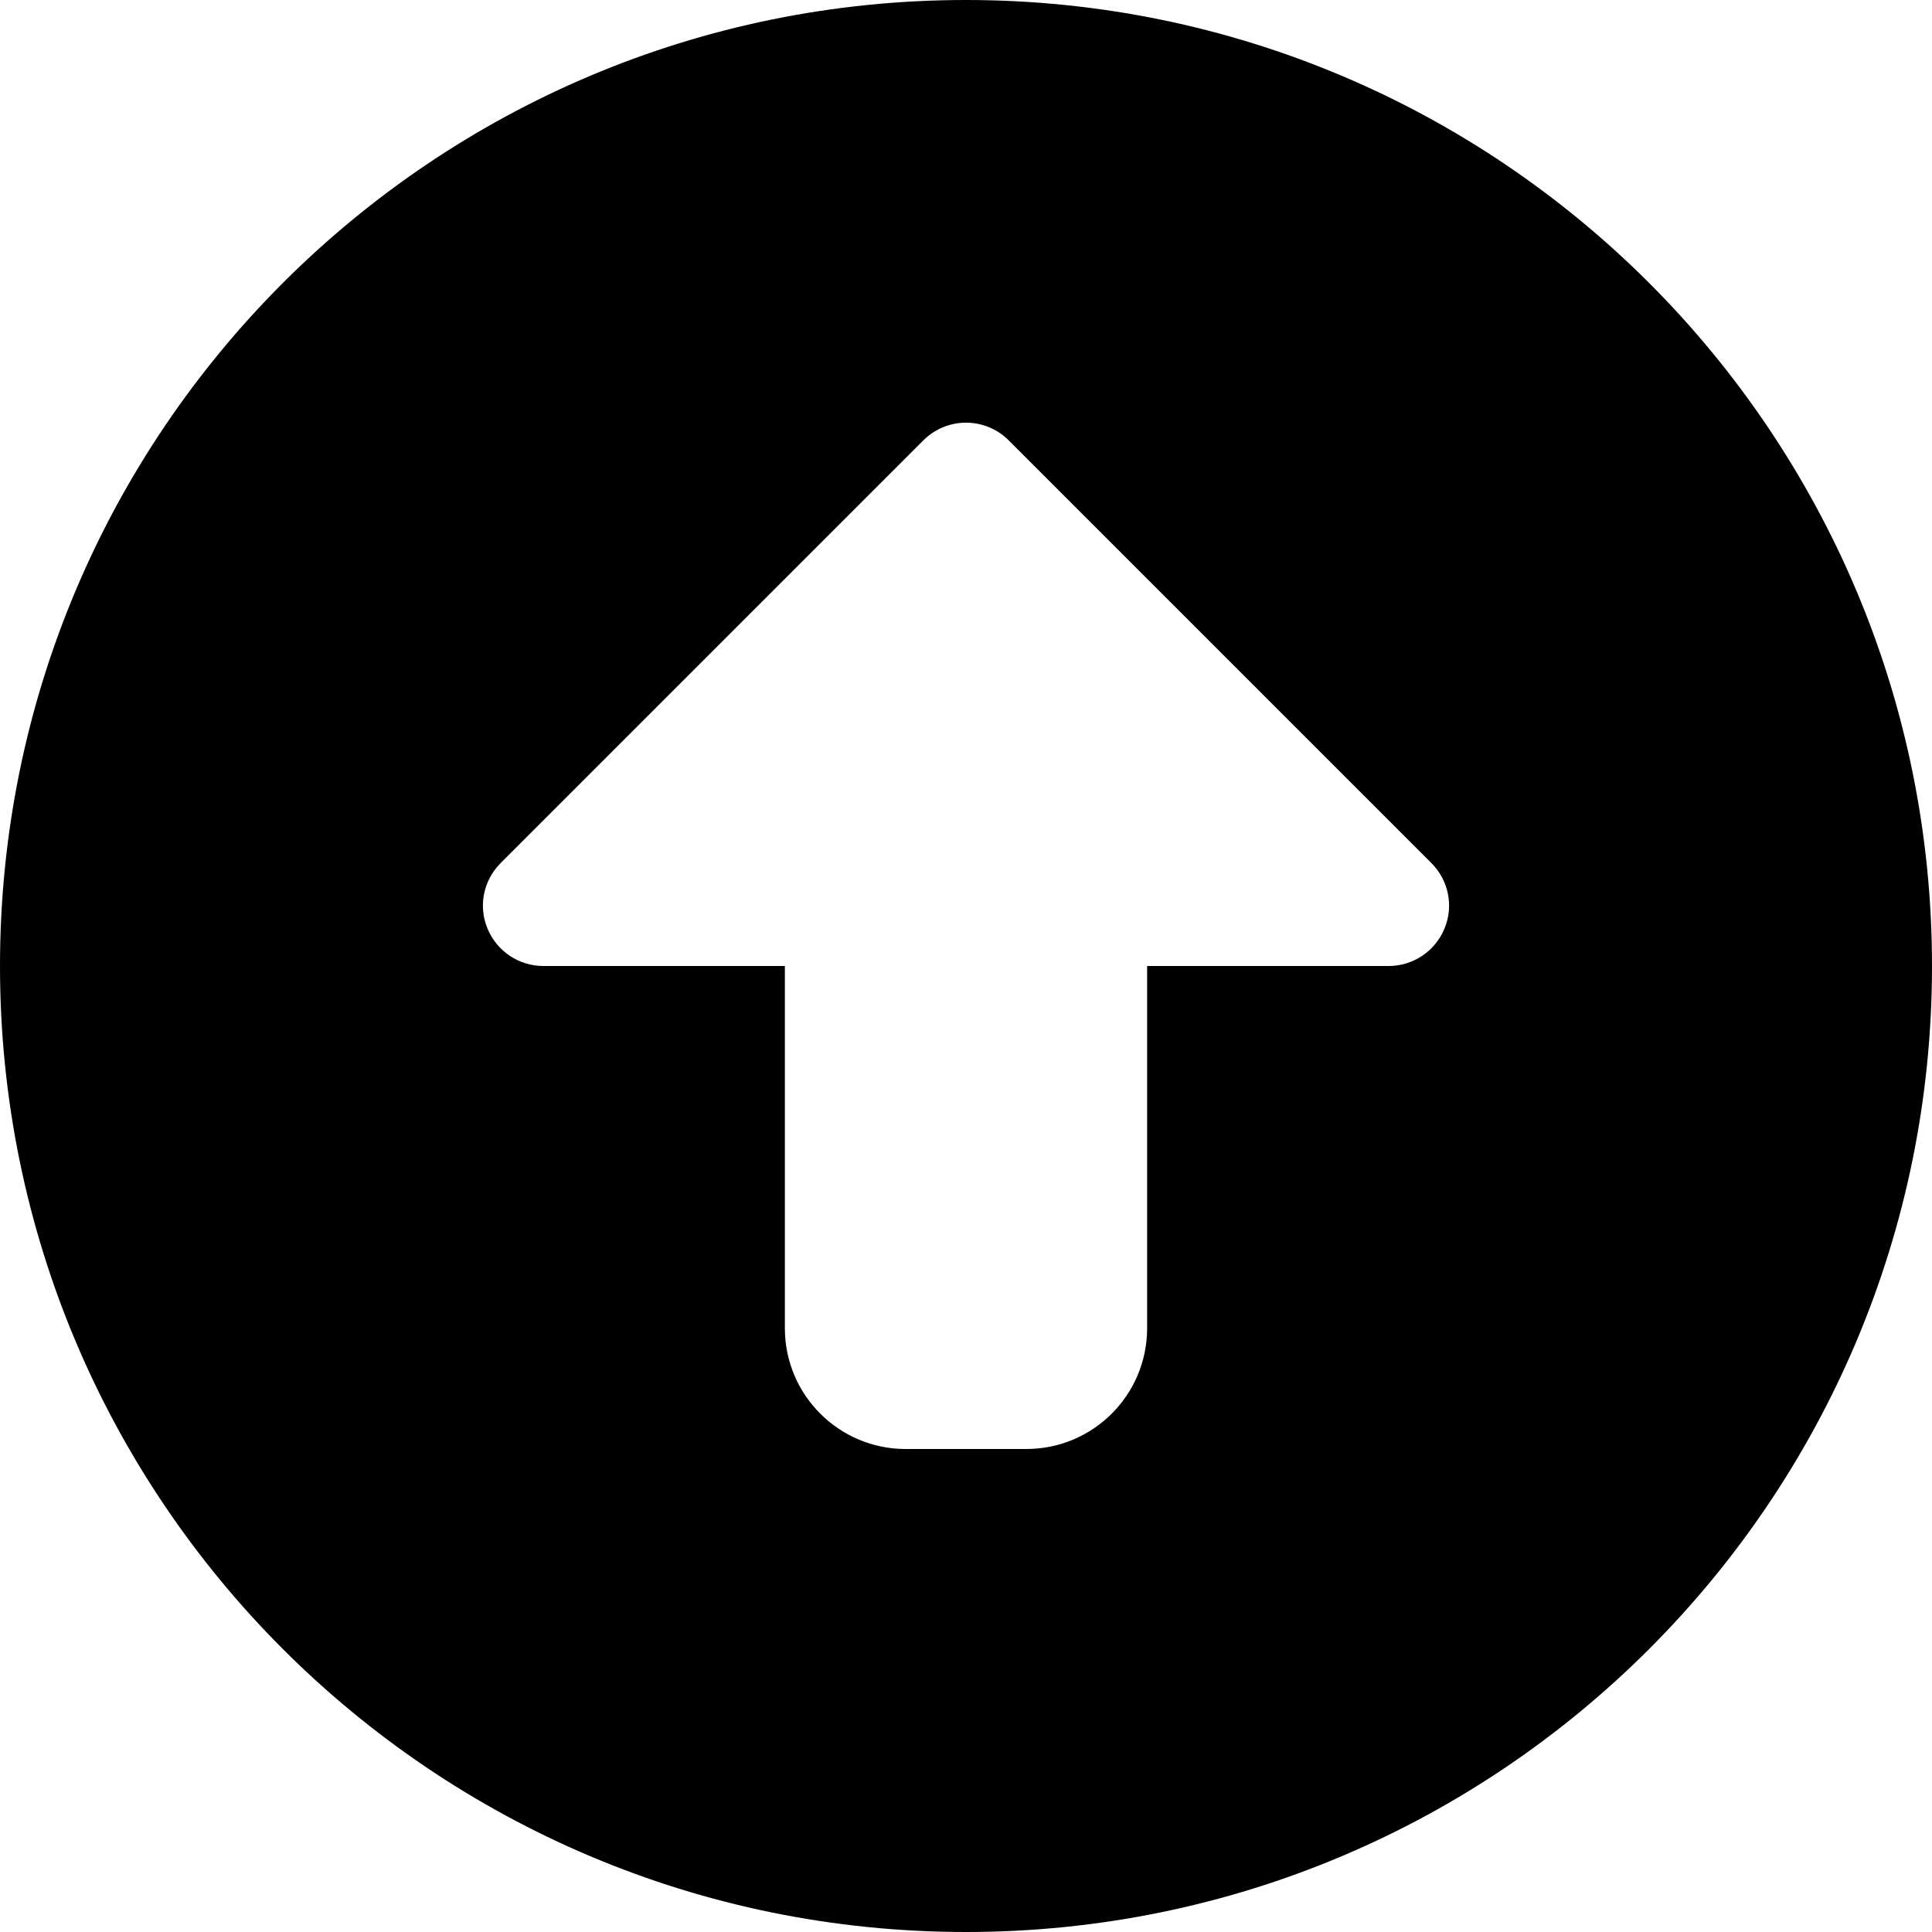
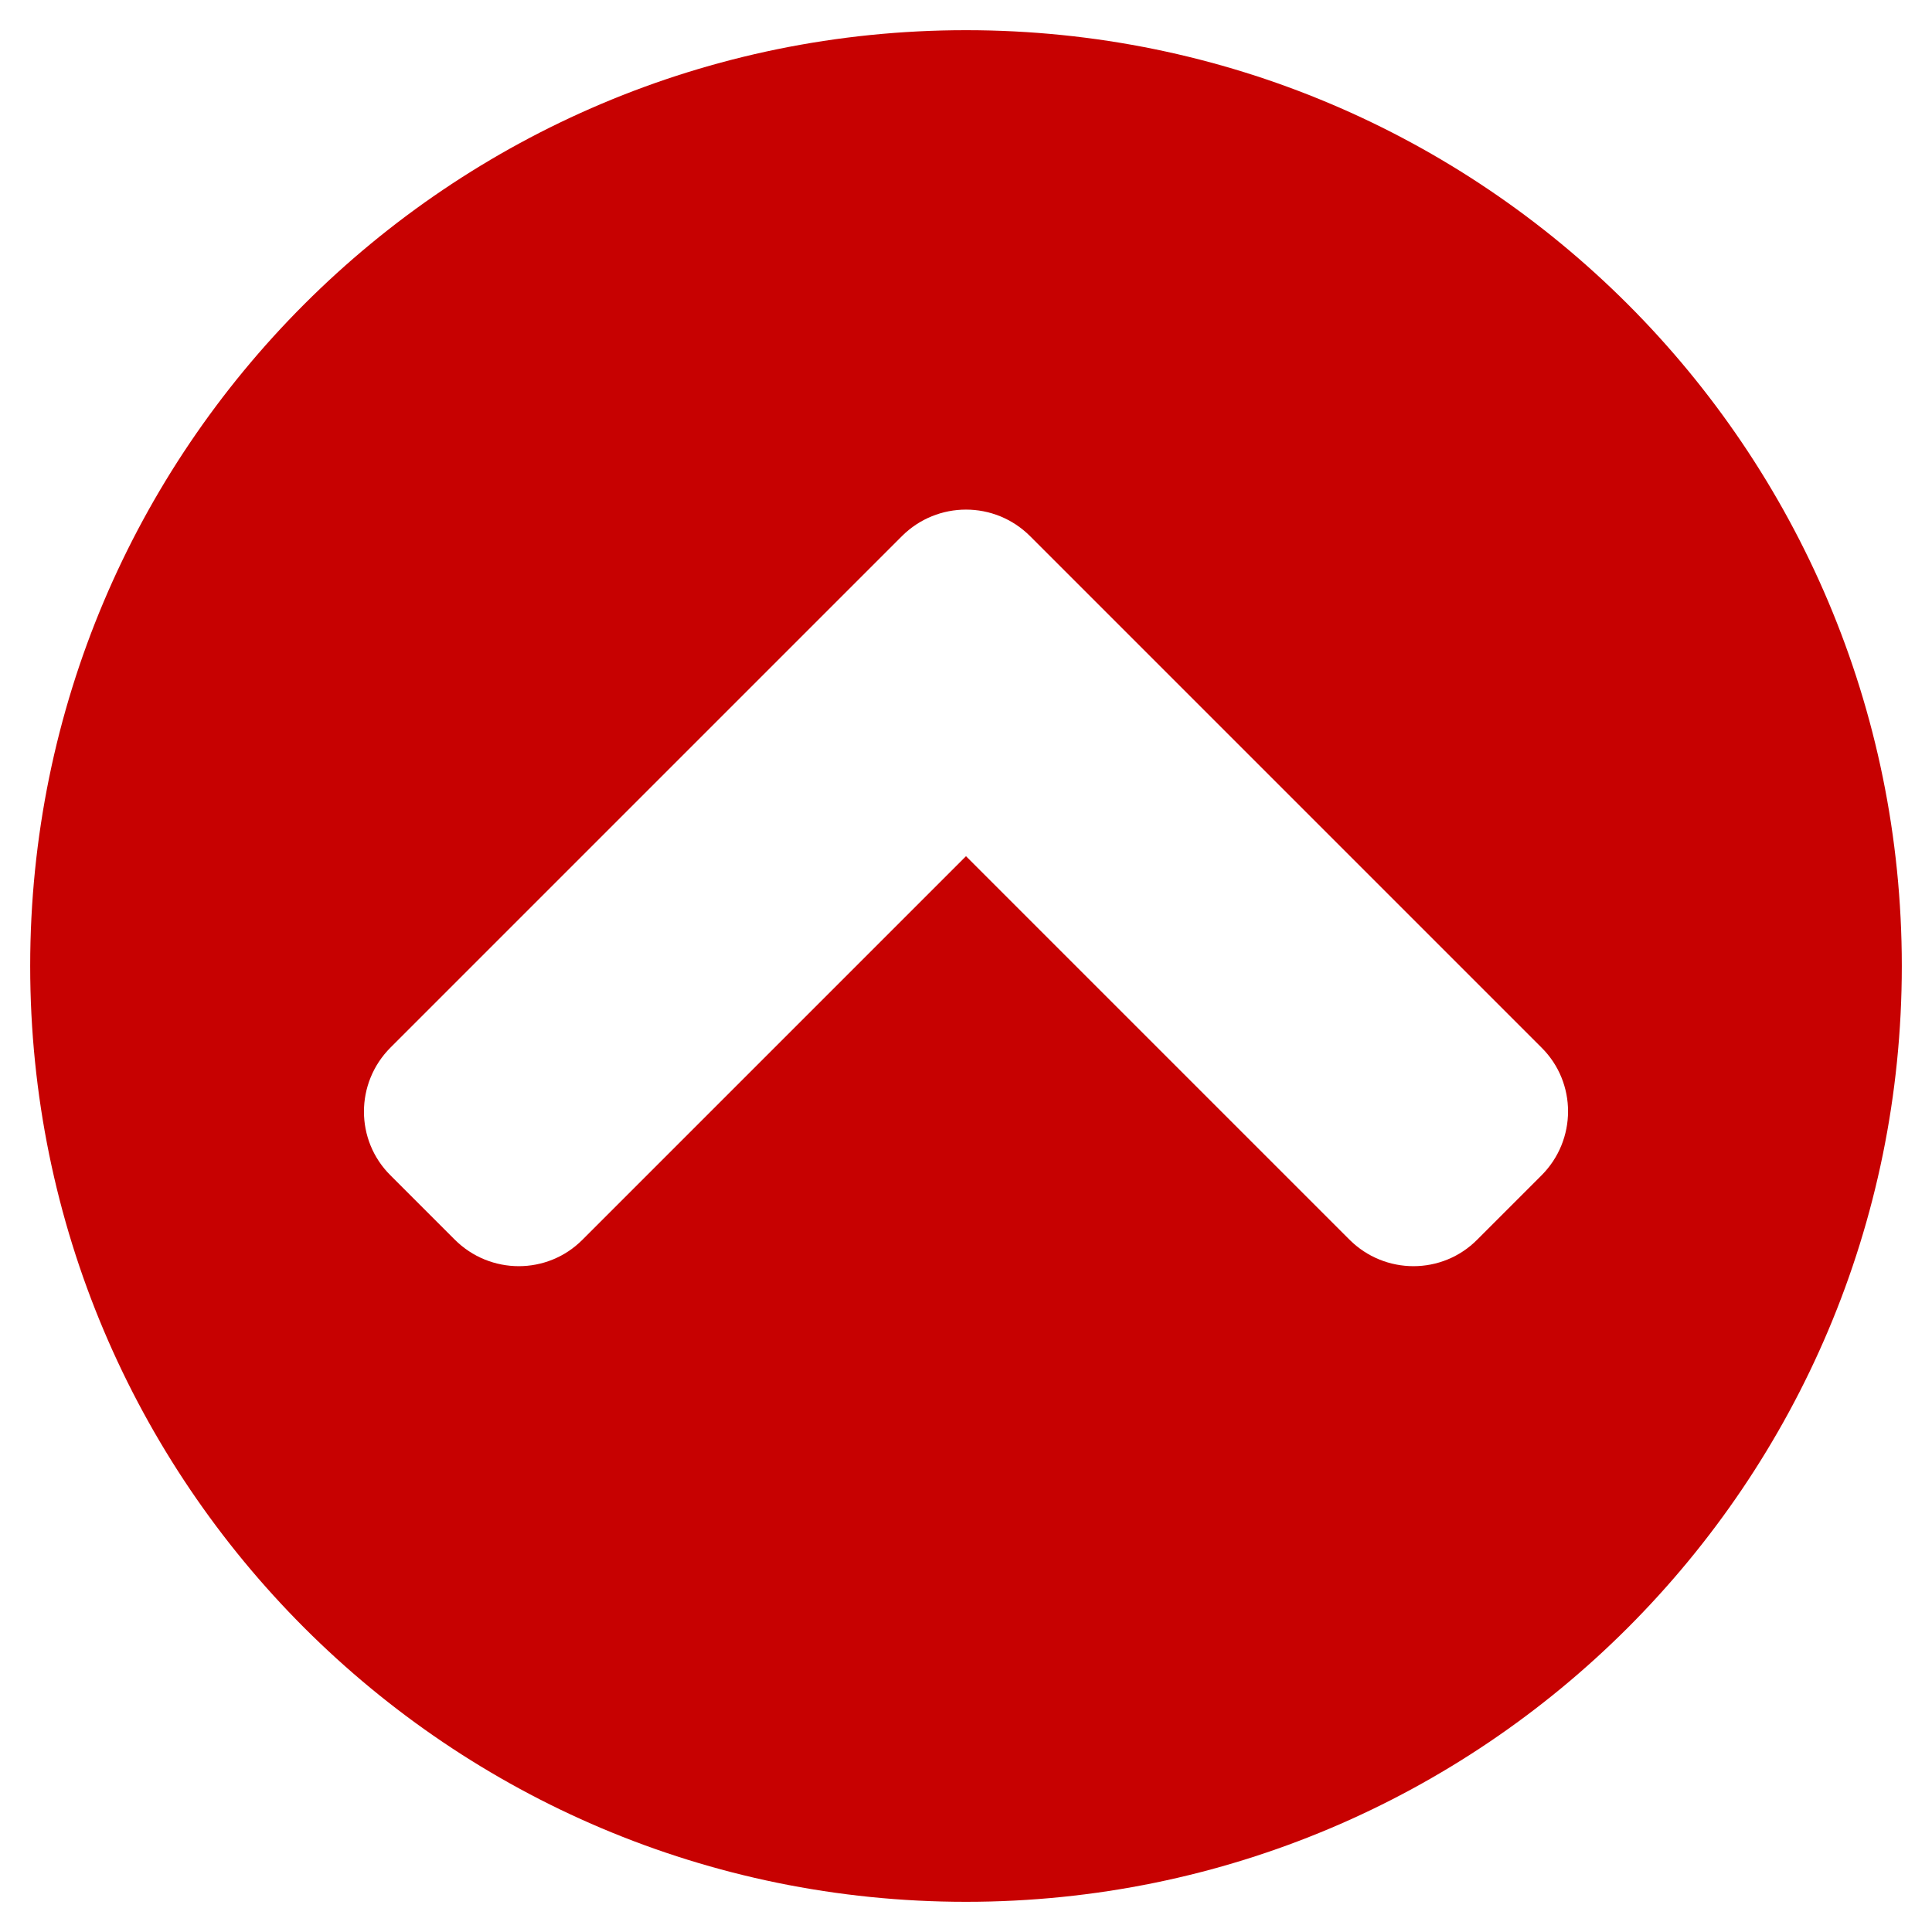
- <svg xmlns="http://www.w3.org/2000/svg" viewBox="0 0 512 512">
-   <path d="M256 0C114.6 0 0 114.6 0 256s114.6 256 256 256c141.4 0 256-114.6 256-256S397.4 0 256 0zM382.8 246.1C380.3 252.1 374.5 256 368 256h-64v96c0 17.67-14.33 32-32 32h-32c-17.67 0-32-14.33-32-32V256h-64C137.5 256 131.7 252.1 129.2 246.1C126.7 240.1 128.1 233.3 132.7 228.7l112-112c6.248-6.248 16.38-6.248 22.62 0l112 112C383.9 233.3 385.3 240.1 382.8 246.1z" />
+ <svg xmlns="http://www.w3.org/2000/svg" aria-hidden="true" focusable="false" data-prefix="fas" data-icon="chevron-circle-up" class="svg-inline--fa fa-chevron-circle-up fa-w-16" role="img" viewBox="0 0 512 512">
+   <path fill="#c70101" d="M8 256C8 119 119 8 256 8s248 111 248 248-111 248-248 248S8 393 8 256zm231-113.9L103.5 277.6c-9.4 9.4-9.4 24.6 0 33.9l17 17c9.4 9.4 24.6 9.4 33.9 0L256 226.9l101.6 101.6c9.4 9.4 24.6 9.4 33.9 0l17-17c9.4-9.4 9.4-24.6 0-33.9L273 142.1c-9.4-9.4-24.6-9.4-34 0z" />
</svg>
